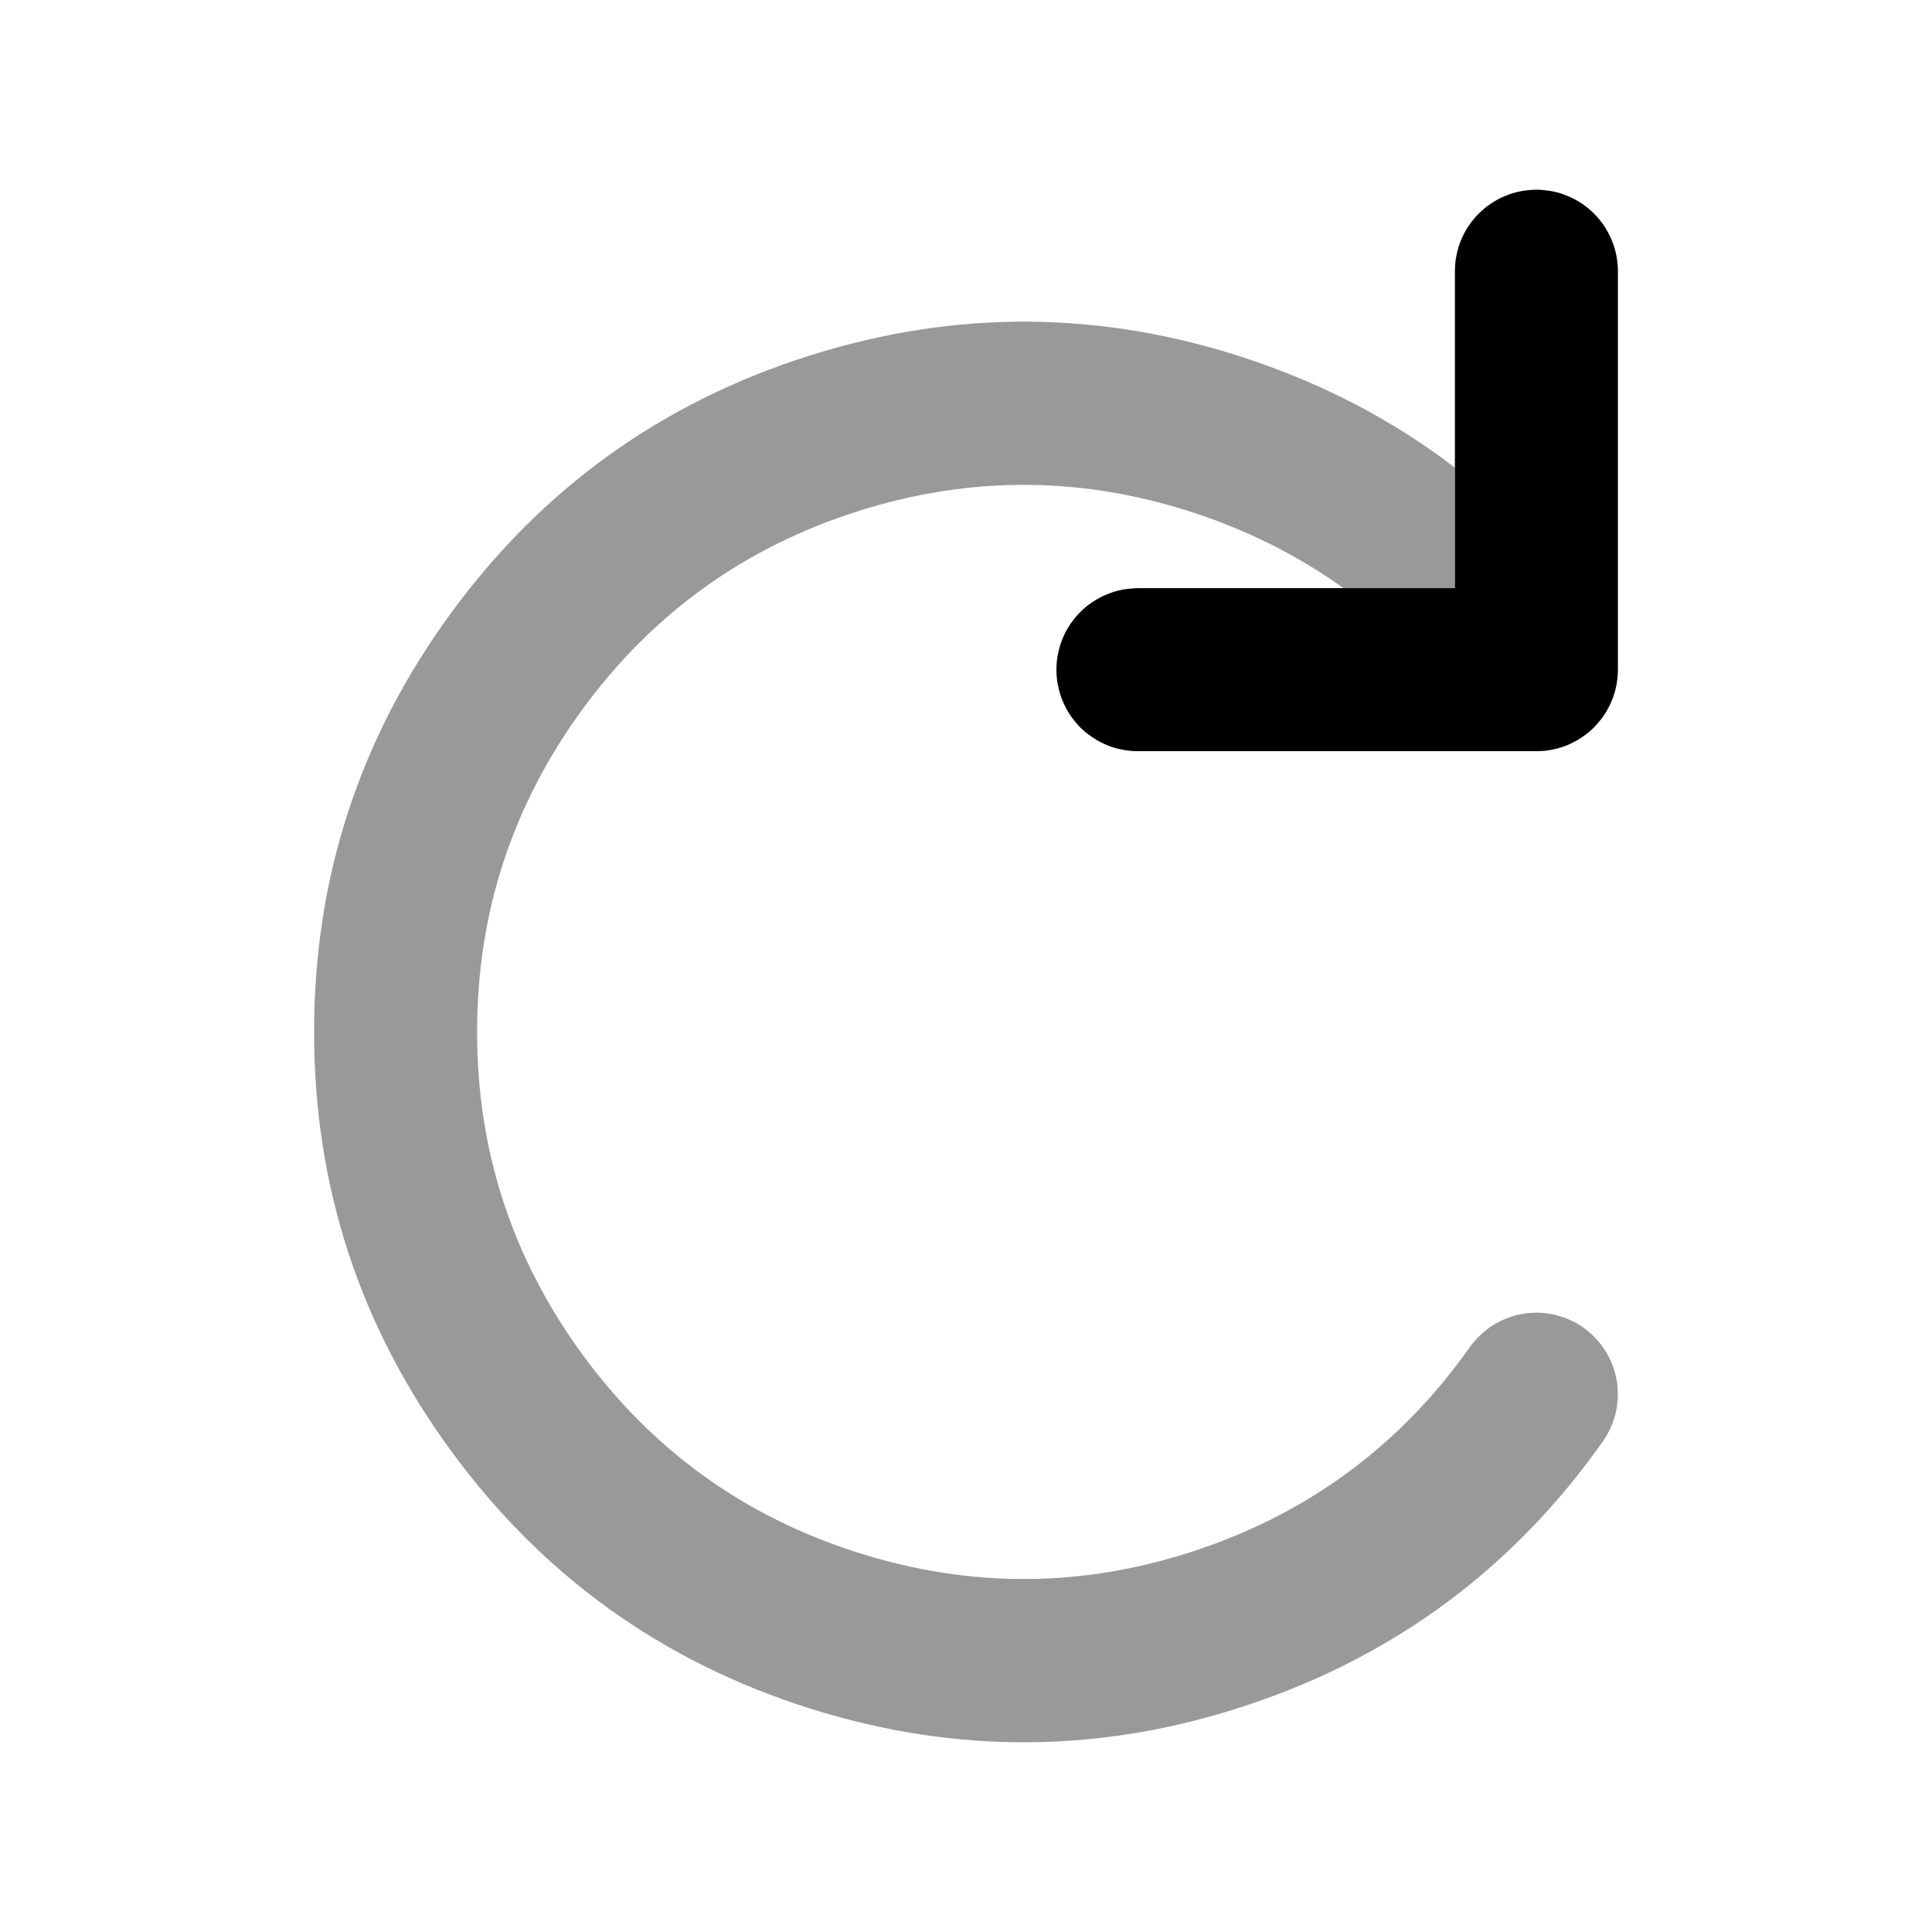
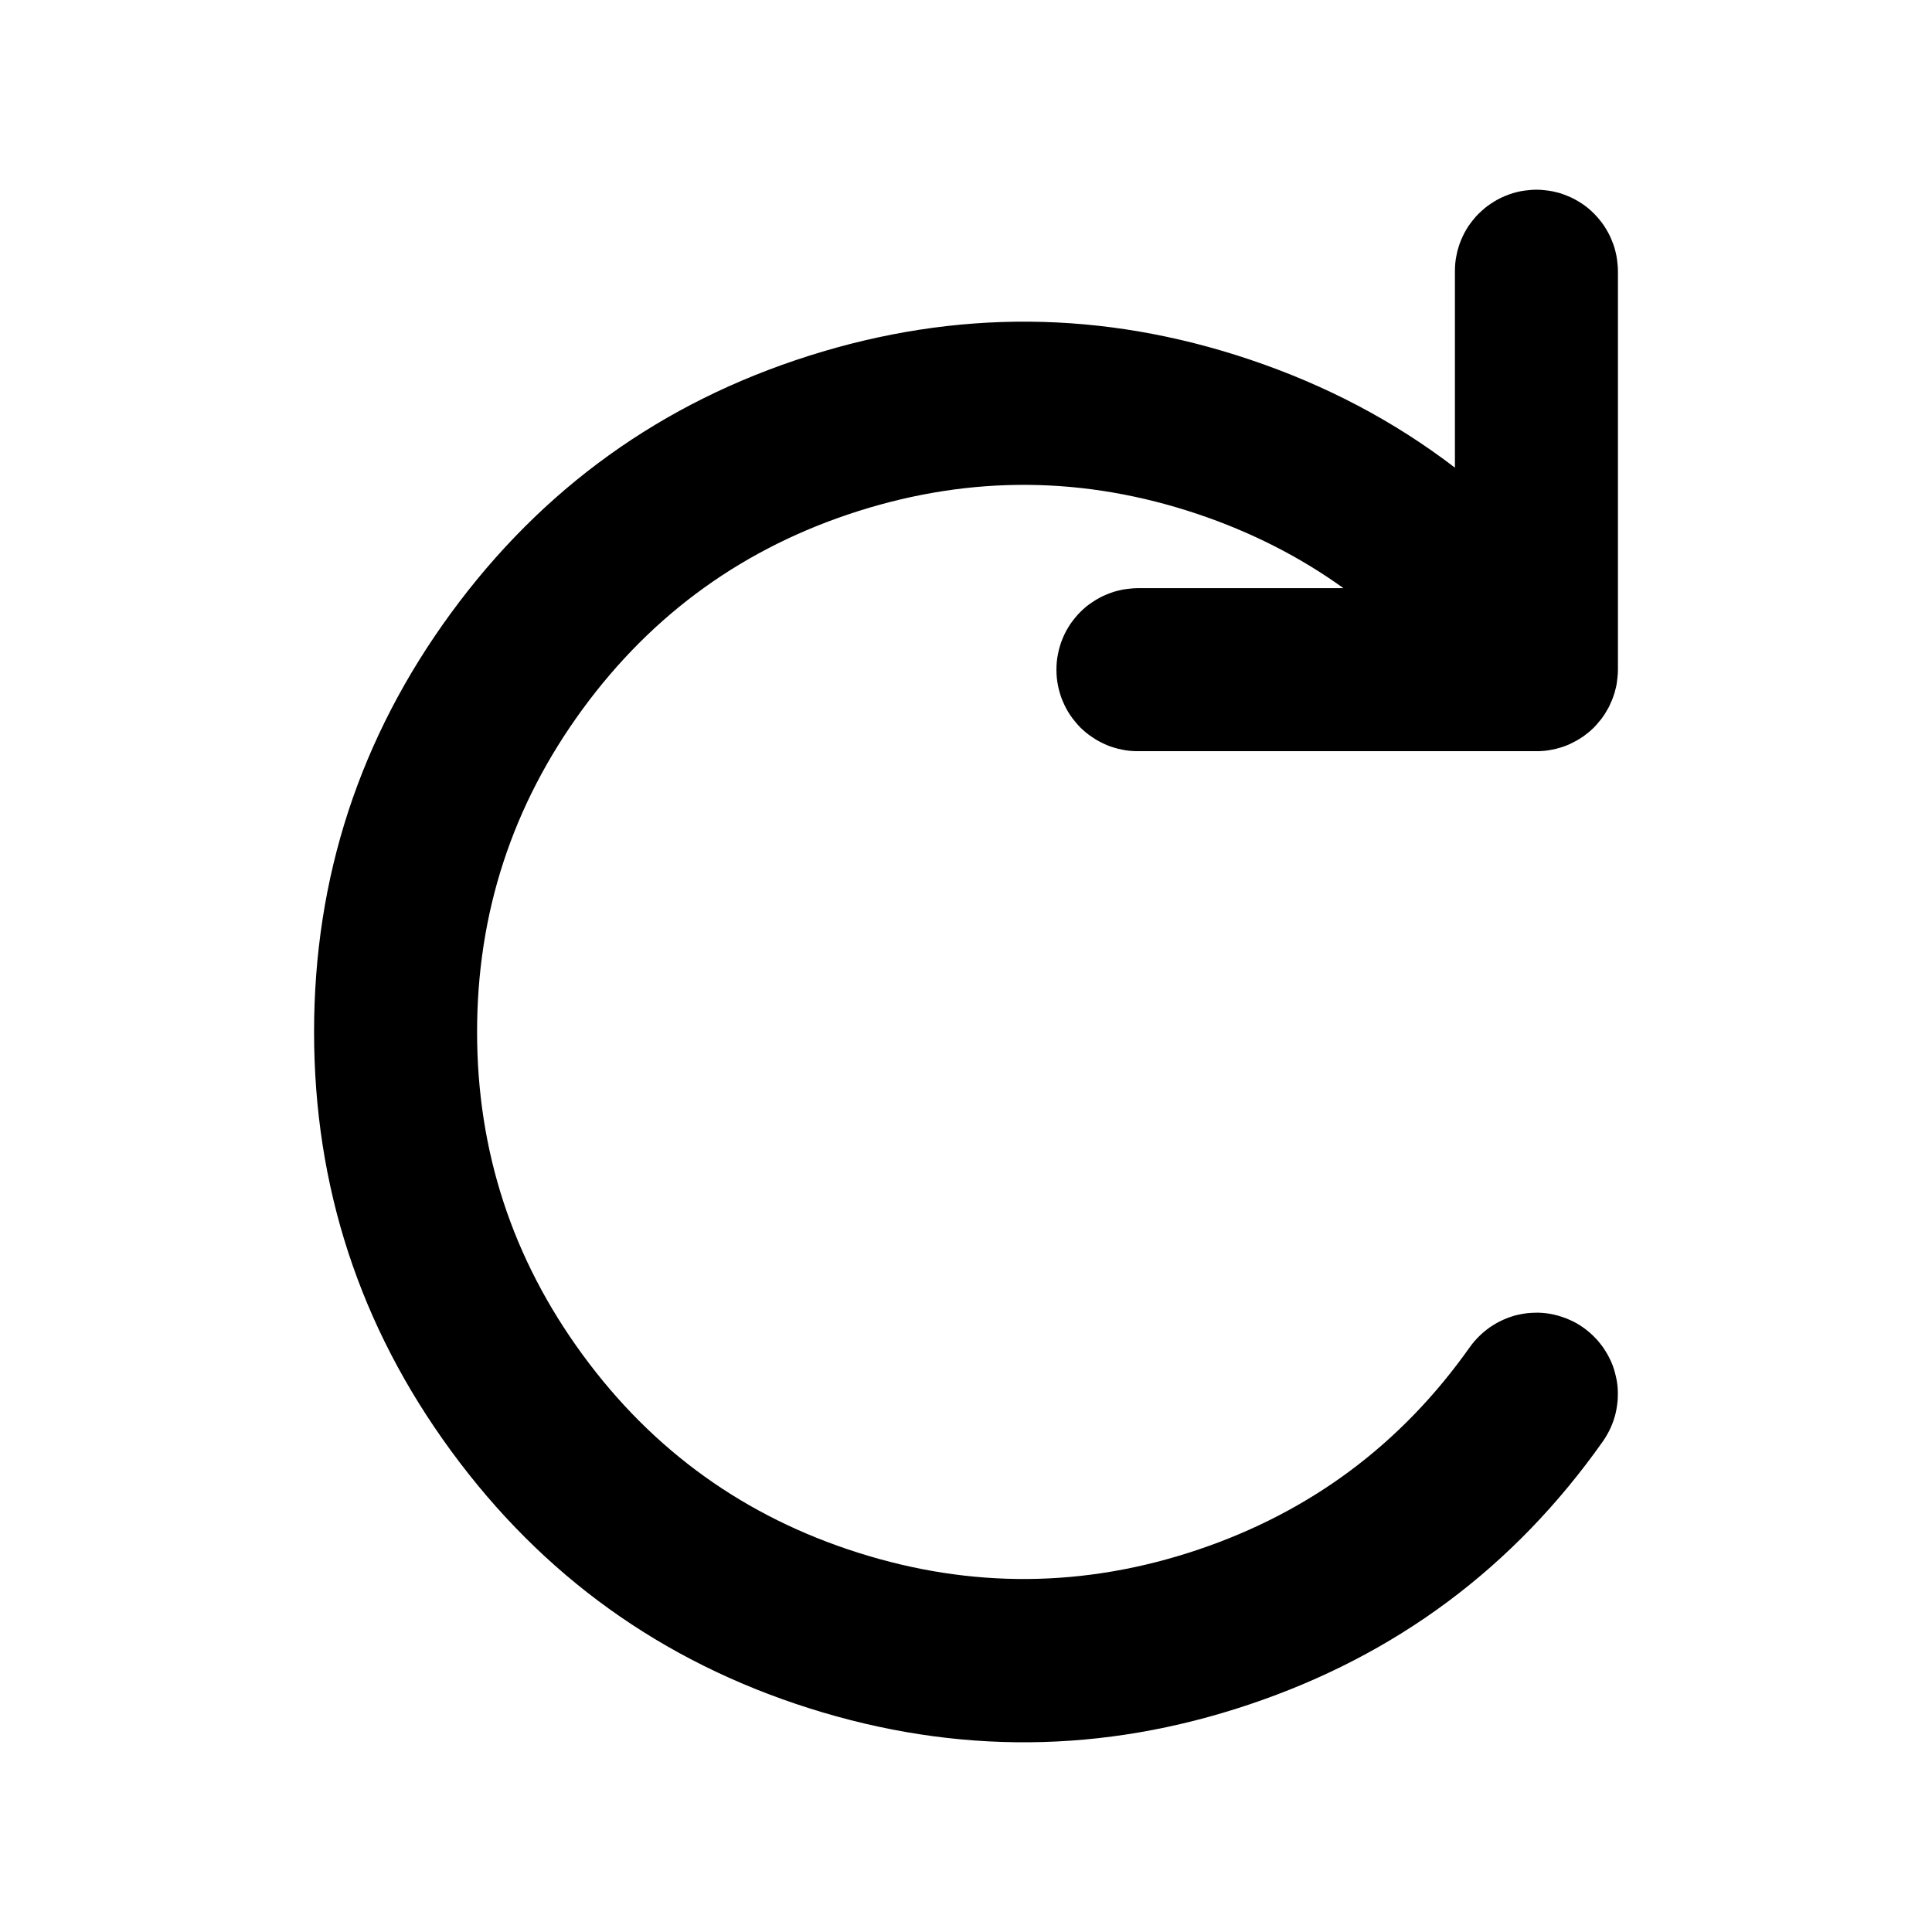
<svg xmlns="http://www.w3.org/2000/svg" fill="none" viewBox="0 0 16 16">
-   <path d="M13.275 11.936Q12.168 13.504 10.348 14.115Q8.528 14.727 6.698 14.146Q4.869 13.565 3.735 12.015Q2.601 10.466 2.601 8.546Q2.601 6.627 3.735 5.077Q4.869 3.528 6.698 2.947Q8.528 2.366 10.348 2.977Q11.295 3.295 12.049 3.873V4.871H11.126Q10.584 4.481 9.918 4.257Q8.516 3.786 7.107 4.233Q5.697 4.681 4.824 5.874Q3.951 7.068 3.951 8.546Q3.951 10.025 4.824 11.218Q5.697 12.412 7.107 12.859Q8.516 13.306 9.918 12.835Q11.319 12.364 12.172 11.157Q12.191 11.13 12.213 11.105Q12.235 11.08 12.259 11.057Q12.283 11.034 12.309 11.014Q12.335 10.993 12.363 10.976Q12.391 10.958 12.421 10.943Q12.451 10.928 12.482 10.916Q12.513 10.904 12.544 10.895Q12.576 10.887 12.609 10.881Q12.642 10.875 12.675 10.873Q12.708 10.871 12.741 10.871Q12.774 10.872 12.807 10.876Q12.84 10.88 12.873 10.888Q12.905 10.895 12.936 10.906Q12.968 10.916 12.998 10.93Q13.028 10.943 13.057 10.959Q13.086 10.976 13.113 10.995Q13.14 11.014 13.165 11.036Q13.19 11.057 13.213 11.082Q13.236 11.105 13.256 11.132Q13.277 11.158 13.294 11.186Q13.312 11.214 13.327 11.244Q13.342 11.273 13.354 11.304Q13.366 11.335 13.374 11.367Q13.383 11.399 13.389 11.432Q13.395 11.464 13.397 11.498Q13.399 11.531 13.398 11.564Q13.398 11.597 13.393 11.63Q13.389 11.663 13.382 11.695Q13.375 11.727 13.364 11.759Q13.354 11.79 13.34 11.821Q13.327 11.851 13.31 11.88Q13.294 11.909 13.275 11.936ZM13.245 5.974Q13.253 5.965 13.261 5.955Q13.259 5.958 13.256 5.961Q13.251 5.968 13.245 5.974Z" fill="currentColor" opacity="0.4" />
-   <path d="M9.424 4.871H12.049V2.246Q12.049 2.213 12.052 2.18Q12.055 2.147 12.062 2.115Q12.068 2.082 12.078 2.05Q12.087 2.019 12.1 1.988Q12.113 1.957 12.128 1.928Q12.144 1.899 12.162 1.871Q12.181 1.844 12.202 1.818Q12.223 1.792 12.246 1.769Q12.27 1.746 12.296 1.724Q12.321 1.703 12.349 1.685Q12.376 1.667 12.405 1.651Q12.435 1.635 12.465 1.623Q12.496 1.61 12.528 1.6Q12.559 1.591 12.592 1.584Q12.624 1.578 12.658 1.575Q12.691 1.571 12.724 1.571Q12.757 1.571 12.79 1.575Q12.823 1.578 12.855 1.584Q12.888 1.591 12.92 1.6Q12.951 1.61 12.982 1.623Q13.013 1.635 13.042 1.651Q13.071 1.667 13.099 1.685Q13.126 1.703 13.152 1.724Q13.178 1.746 13.201 1.769Q13.224 1.792 13.245 1.818Q13.267 1.844 13.285 1.871Q13.303 1.899 13.319 1.928Q13.335 1.957 13.347 1.988Q13.36 2.019 13.37 2.05Q13.379 2.082 13.386 2.115Q13.392 2.147 13.395 2.18Q13.399 2.213 13.399 2.246V5.546Q13.399 5.579 13.395 5.612Q13.392 5.645 13.386 5.678Q13.379 5.71 13.37 5.742Q13.36 5.774 13.347 5.804Q13.335 5.835 13.319 5.864Q13.303 5.894 13.285 5.921Q13.267 5.949 13.245 5.974Q13.224 6 13.201 6.024Q13.178 6.047 13.152 6.068Q13.126 6.089 13.099 6.107Q13.071 6.126 13.042 6.141Q13.013 6.157 12.982 6.17Q12.951 6.183 12.92 6.192Q12.888 6.202 12.855 6.208Q12.823 6.215 12.79 6.218Q12.757 6.221 12.724 6.221H9.424Q9.39 6.221 9.357 6.218Q9.325 6.215 9.292 6.208Q9.259 6.202 9.228 6.192Q9.196 6.183 9.165 6.17Q9.135 6.157 9.105 6.141Q9.076 6.126 9.049 6.107Q9.021 6.089 8.995 6.068Q8.97 6.047 8.946 6.024Q8.923 6 8.902 5.974Q8.881 5.949 8.862 5.921Q8.844 5.894 8.828 5.864Q8.813 5.835 8.8 5.804Q8.787 5.774 8.778 5.742Q8.768 5.71 8.762 5.678Q8.755 5.645 8.752 5.612Q8.749 5.579 8.749 5.546Q8.749 5.513 8.752 5.48Q8.755 5.447 8.762 5.415Q8.768 5.382 8.778 5.35Q8.787 5.319 8.8 5.288Q8.813 5.257 8.828 5.228Q8.844 5.199 8.862 5.171Q8.881 5.144 8.902 5.118Q8.923 5.092 8.946 5.069Q8.97 5.045 8.995 5.024Q9.021 5.003 9.049 4.985Q9.076 4.967 9.105 4.951Q9.135 4.935 9.165 4.923Q9.196 4.91 9.228 4.9Q9.259 4.891 9.292 4.884Q9.325 4.878 9.357 4.875Q9.39 4.871 9.424 4.871Z" fill="currentColor" />
+   <path d="M13.275 11.936Q12.168 13.504 10.348 14.115Q8.528 14.727 6.698 14.146Q4.869 13.565 3.735 12.015Q2.601 10.466 2.601 8.546Q2.601 6.627 3.735 5.077Q4.869 3.528 6.698 2.947Q8.528 2.366 10.348 2.977Q11.295 3.295 12.049 3.873V2.246Q12.049 2.213 12.052 2.18Q12.055 2.147 12.062 2.115Q12.068 2.082 12.078 2.05Q12.087 2.019 12.1 1.988Q12.113 1.957 12.128 1.928Q12.144 1.899 12.162 1.871Q12.181 1.844 12.202 1.818Q12.223 1.792 12.246 1.769Q12.27 1.746 12.296 1.724Q12.321 1.703 12.349 1.685Q12.376 1.667 12.405 1.651Q12.435 1.635 12.465 1.623Q12.496 1.61 12.528 1.6Q12.559 1.591 12.592 1.584Q12.624 1.578 12.658 1.575Q12.691 1.571 12.724 1.571Q12.757 1.571 12.79 1.575Q12.823 1.578 12.855 1.584Q12.888 1.591 12.92 1.6Q12.951 1.61 12.982 1.623Q13.013 1.635 13.042 1.651Q13.071 1.667 13.099 1.685Q13.126 1.703 13.152 1.724Q13.178 1.746 13.201 1.769Q13.224 1.792 13.245 1.818Q13.267 1.844 13.285 1.871Q13.303 1.899 13.319 1.928Q13.335 1.957 13.347 1.988Q13.36 2.019 13.37 2.05Q13.379 2.082 13.386 2.115Q13.392 2.147 13.395 2.18Q13.399 2.213 13.399 2.246V5.546Q13.399 5.579 13.395 5.612Q13.393 5.633 13.39 5.654Q13.389 5.663 13.387 5.672Q13.386 5.675 13.386 5.678Q13.382 5.698 13.376 5.718Q13.373 5.73 13.37 5.742Q13.369 5.744 13.368 5.746Q13.363 5.764 13.356 5.781Q13.353 5.789 13.35 5.797Q13.349 5.801 13.347 5.804Q13.339 5.824 13.33 5.842Q13.329 5.846 13.327 5.849Q13.323 5.857 13.319 5.864Q13.309 5.883 13.298 5.9Q13.294 5.907 13.29 5.913Q13.288 5.917 13.285 5.921Q13.273 5.939 13.261 5.955Q13.259 5.958 13.256 5.961Q13.251 5.968 13.245 5.974Q13.232 5.99 13.218 6.006Q13.216 6.008 13.213 6.011Q13.207 6.017 13.201 6.024Q13.185 6.04 13.168 6.055Q13.166 6.056 13.165 6.057Q13.159 6.062 13.152 6.068Q13.134 6.082 13.116 6.096Q13.114 6.097 13.113 6.098Q13.106 6.103 13.099 6.107Q13.08 6.12 13.06 6.131Q13.059 6.132 13.057 6.133Q13.05 6.137 13.042 6.141Q13.022 6.152 13.001 6.162Q12.999 6.162 12.998 6.163Q12.99 6.167 12.982 6.17Q12.961 6.179 12.939 6.186Q12.93 6.189 12.92 6.192Q12.888 6.202 12.855 6.208Q12.831 6.213 12.807 6.216Q12.799 6.217 12.79 6.218Q12.767 6.22 12.744 6.221L12.741 6.221Q12.732 6.221 12.724 6.221H9.424Q9.39 6.221 9.357 6.218Q9.325 6.215 9.292 6.208Q9.259 6.202 9.228 6.192Q9.196 6.183 9.165 6.17Q9.135 6.157 9.105 6.141Q9.076 6.126 9.049 6.107Q9.021 6.089 8.995 6.068Q8.97 6.047 8.946 6.024Q8.923 6 8.902 5.974Q8.881 5.949 8.862 5.921Q8.844 5.894 8.828 5.864Q8.813 5.835 8.8 5.804Q8.787 5.774 8.778 5.742Q8.768 5.71 8.762 5.678Q8.755 5.645 8.752 5.612Q8.749 5.579 8.749 5.546Q8.749 5.513 8.752 5.48Q8.755 5.447 8.762 5.415Q8.768 5.382 8.778 5.35Q8.787 5.319 8.8 5.288Q8.813 5.257 8.828 5.228Q8.844 5.199 8.862 5.171Q8.881 5.144 8.902 5.118Q8.923 5.092 8.946 5.069Q8.97 5.045 8.995 5.024Q9.021 5.003 9.049 4.985Q9.076 4.967 9.105 4.951Q9.135 4.935 9.165 4.923Q9.196 4.91 9.228 4.9Q9.259 4.891 9.292 4.884Q9.325 4.878 9.357 4.875Q9.39 4.871 9.424 4.871H11.126Q10.584 4.481 9.918 4.257Q8.516 3.786 7.107 4.233Q5.697 4.681 4.824 5.874Q3.951 7.068 3.951 8.546Q3.951 10.025 4.824 11.218Q5.697 12.412 7.107 12.859Q8.516 13.306 9.918 12.835Q11.319 12.364 12.172 11.157Q12.191 11.13 12.213 11.105Q12.235 11.08 12.259 11.057Q12.283 11.034 12.309 11.014Q12.335 10.993 12.363 10.976Q12.391 10.958 12.421 10.943Q12.451 10.928 12.482 10.916Q12.513 10.904 12.544 10.895Q12.576 10.887 12.609 10.881Q12.642 10.875 12.675 10.873Q12.708 10.871 12.741 10.871Q12.774 10.872 12.807 10.876Q12.84 10.88 12.873 10.888Q12.905 10.895 12.936 10.906Q12.968 10.916 12.998 10.93Q13.028 10.943 13.057 10.959Q13.086 10.976 13.113 10.995Q13.14 11.014 13.165 11.036Q13.19 11.057 13.213 11.082Q13.236 11.105 13.256 11.132Q13.277 11.158 13.294 11.186Q13.312 11.214 13.327 11.244Q13.342 11.273 13.354 11.304Q13.366 11.335 13.374 11.367Q13.383 11.399 13.389 11.432Q13.395 11.464 13.397 11.498Q13.399 11.531 13.398 11.564Q13.398 11.597 13.393 11.63Q13.389 11.663 13.382 11.695Q13.375 11.727 13.364 11.759Q13.354 11.79 13.34 11.821Q13.327 11.851 13.31 11.88Q13.294 11.909 13.275 11.936Z" fill="currentColor" />
</svg>
